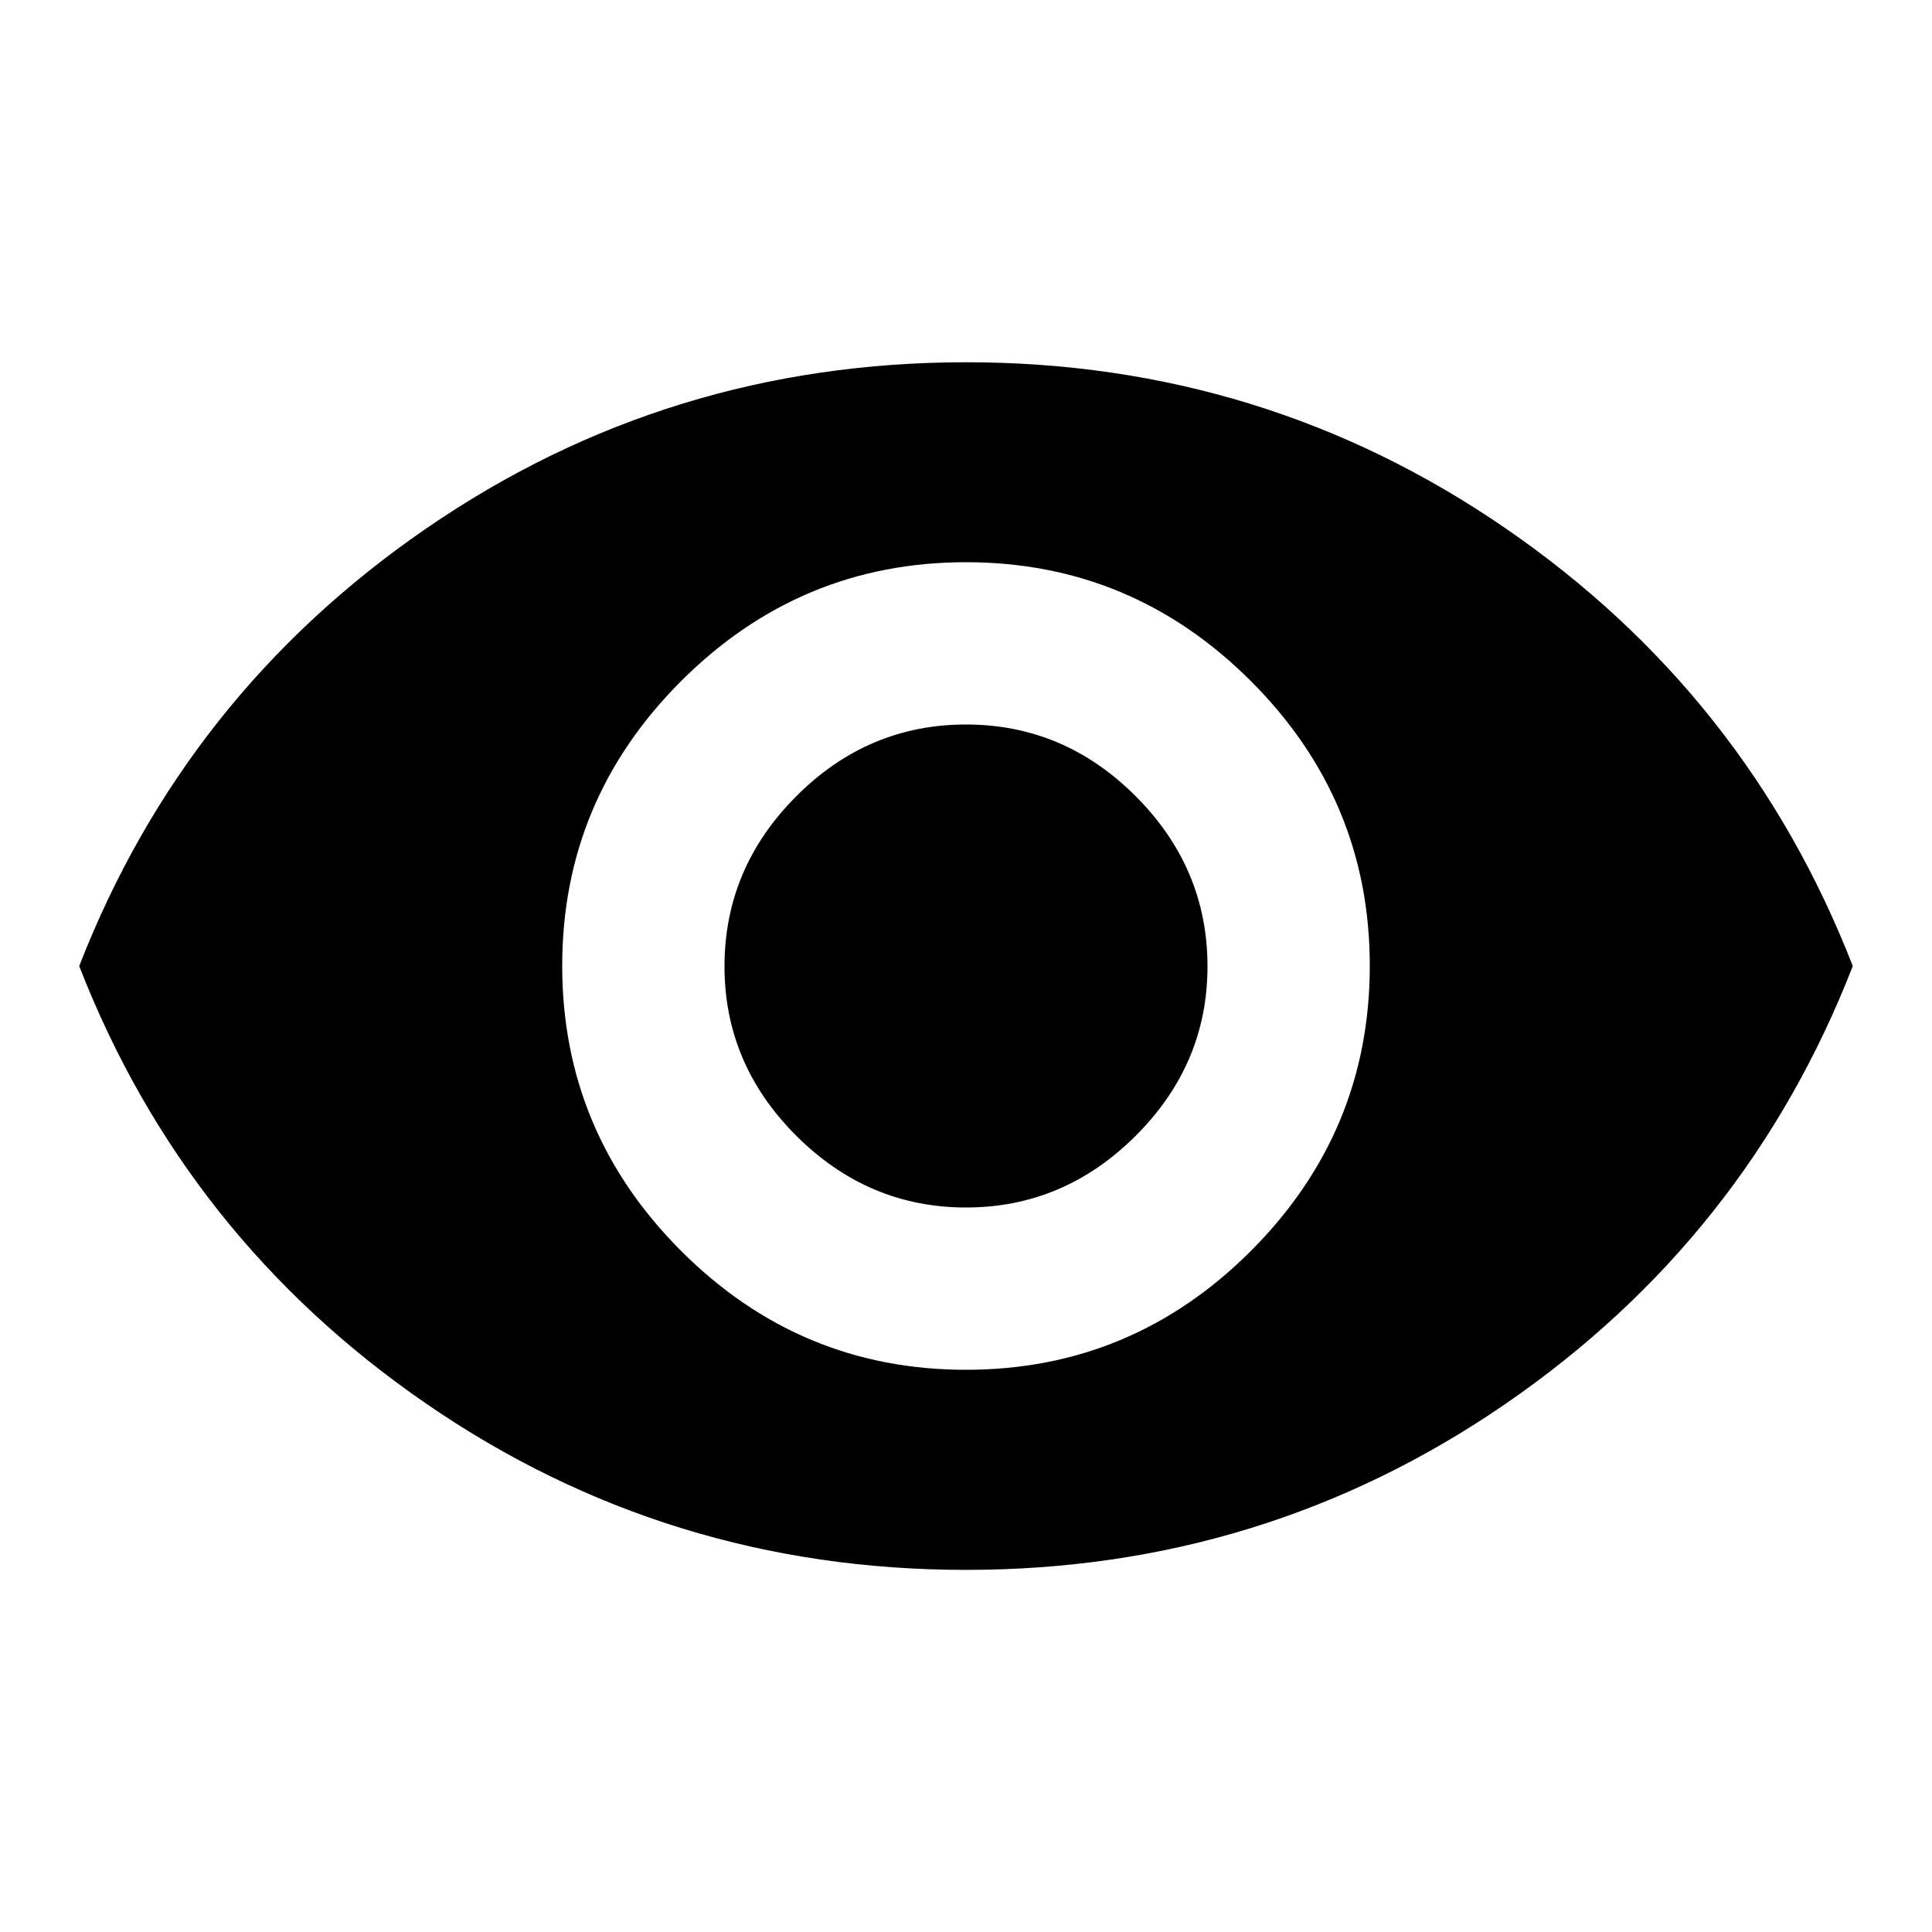
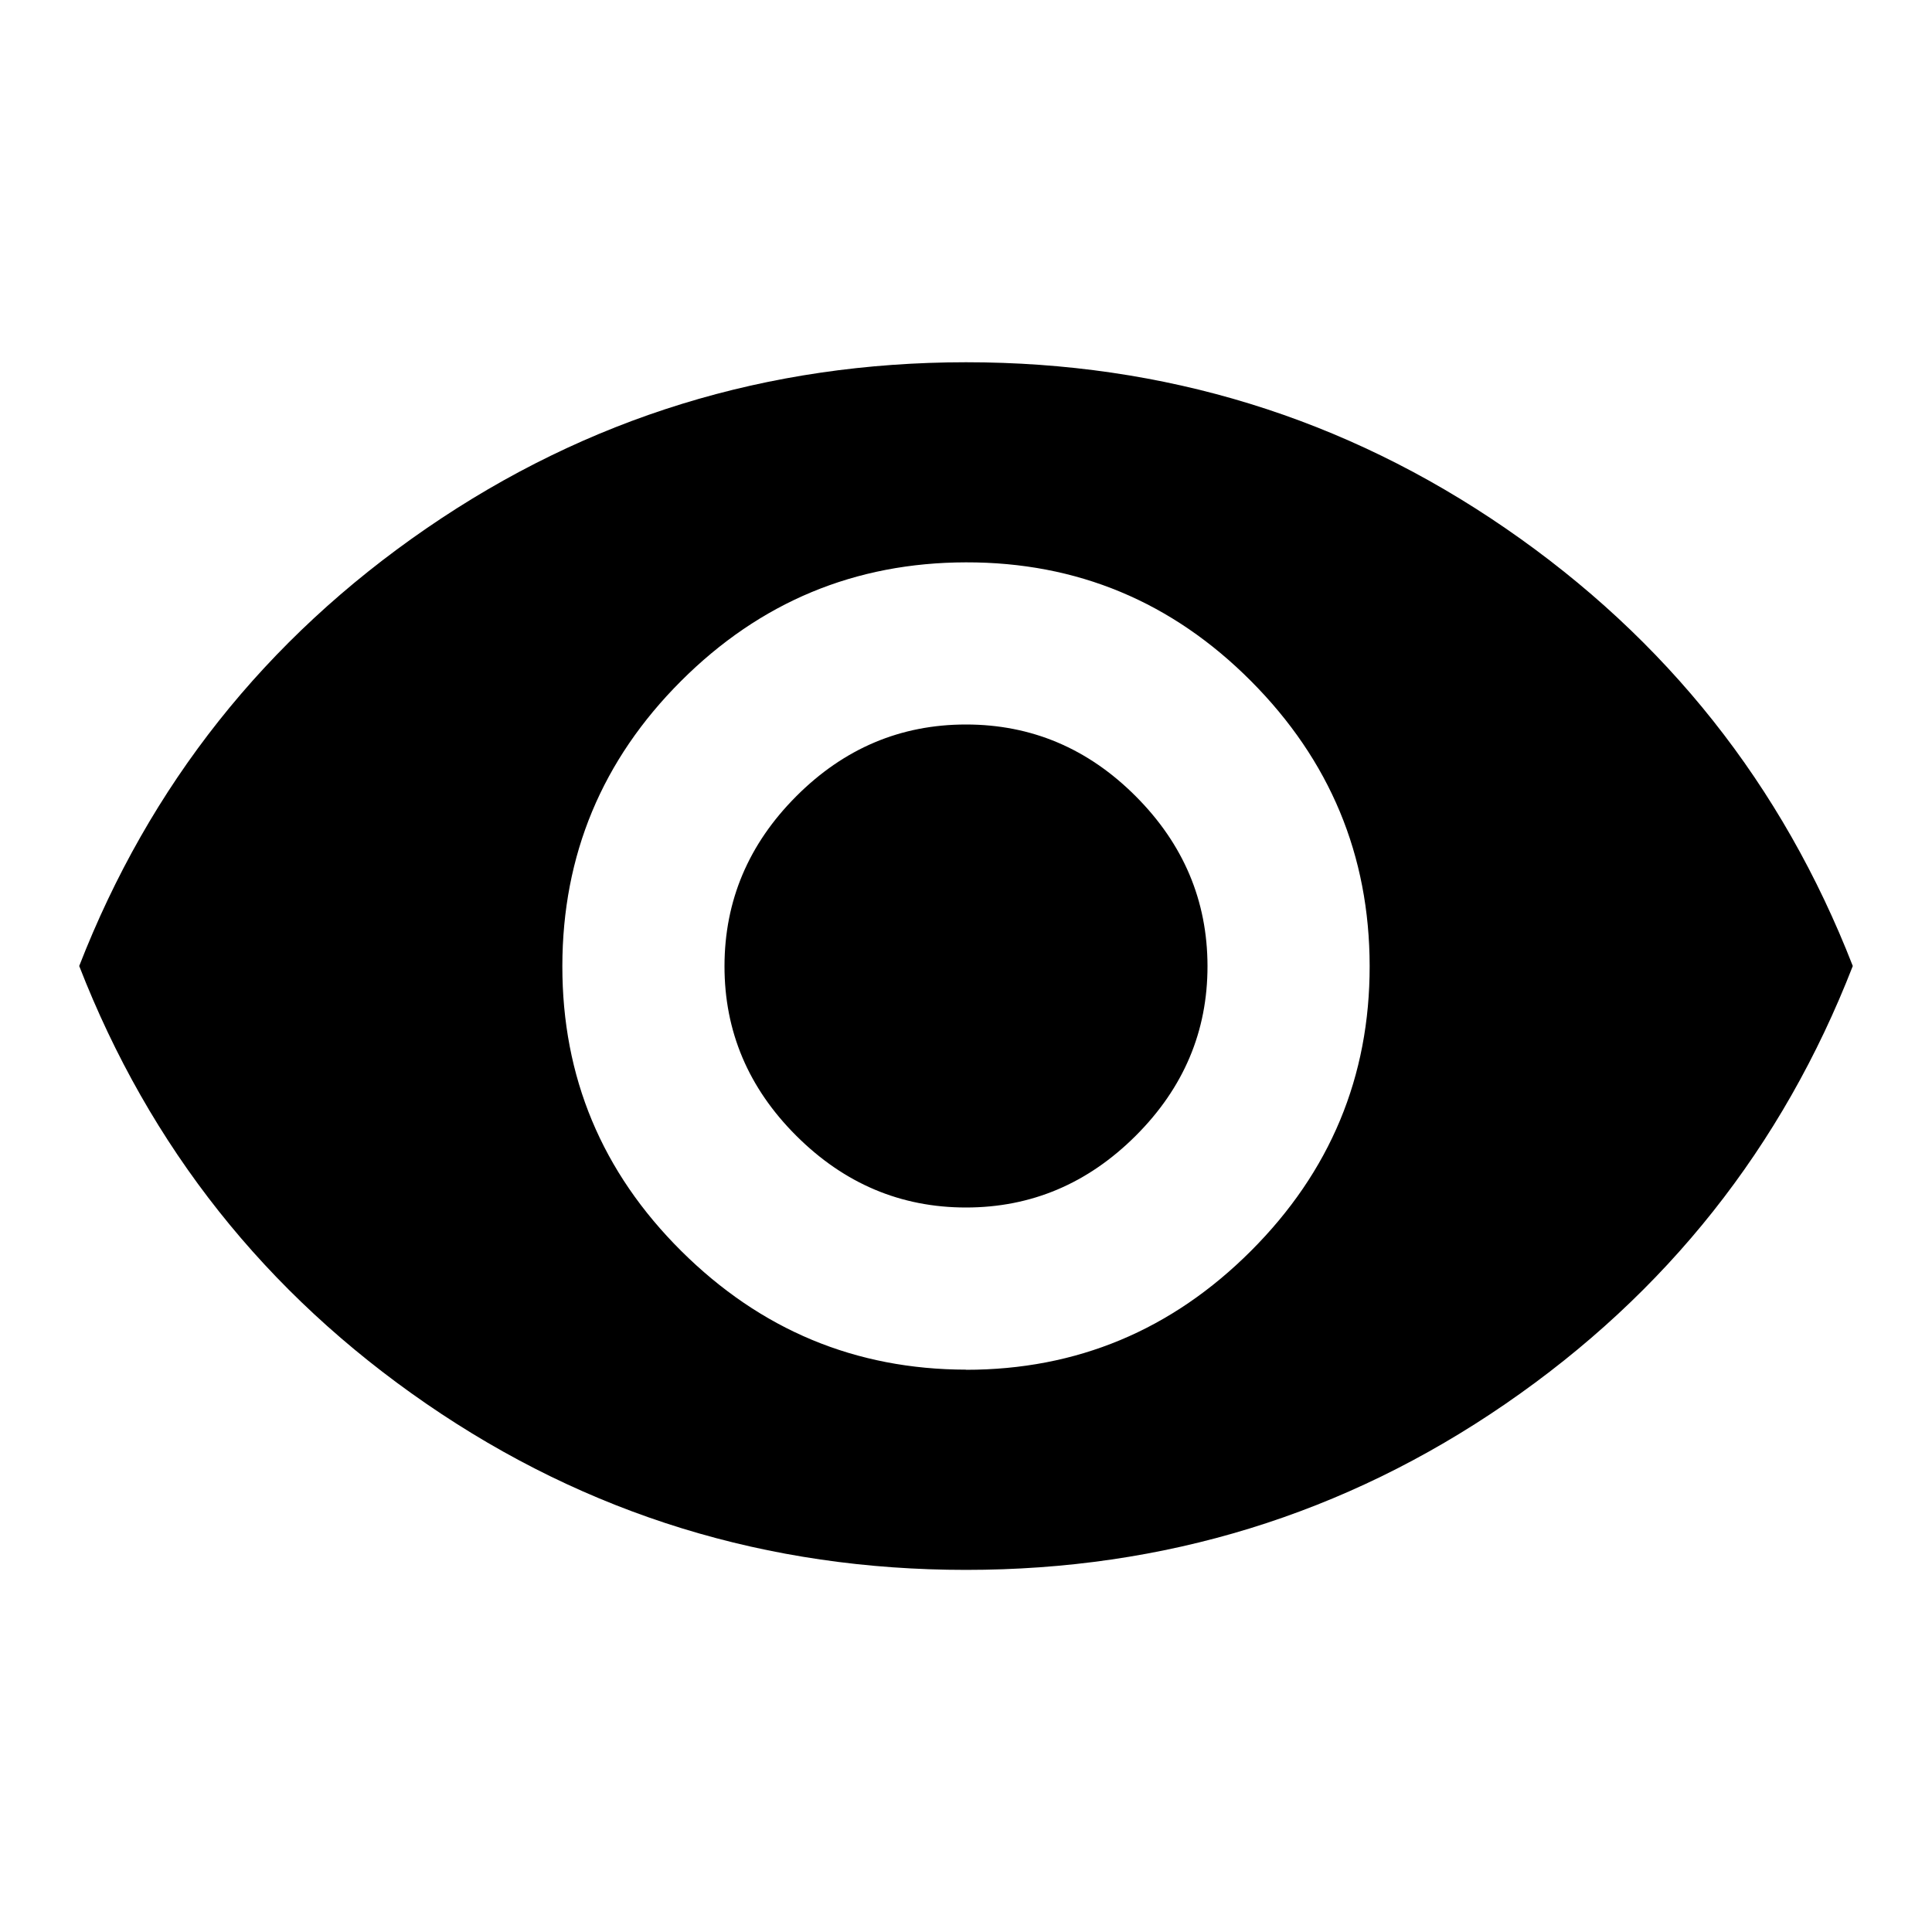
<svg xmlns="http://www.w3.org/2000/svg" width="28" height="28" viewBox="0 0 28 28">
-   <path d="M14 10.5q1.422 0 2.46 1.04T17.5 14t-1.04 2.46T14 17.5t-2.46-1.04T10.5 14t1.04-2.46T14 10.5zm0 9.352q2.407 0 4.129-1.723T19.852 14t-1.723-4.129T14 8.148 9.871 9.871 8.148 14t1.723 4.129T14 19.852zM14 5.25q4.32 0 7.82 2.407t5.032 6.344q-1.532 3.937-5.032 6.344T14 22.752t-7.82-2.407-5.032-6.344Q2.68 10.063 6.18 7.657T14 5.25z" />
+   <path d="M14 10.5q1.422 0 2.46 1.04T17.5 14t-1.04 2.46T14 17.5t-2.46-1.04T10.5 14t1.04-2.46T14 10.5zm0 9.352q2.407 0 4.13-1.723T19.85 14 18.13 9.87 14 8.15 9.87 9.87 8.15 14t1.723 4.13T14 19.85zM14 5.25q4.32 0 7.82 2.407T26.852 14q-1.532 3.938-5.032 6.345T14 22.752t-7.82-2.407T1.148 14Q2.68 10.064 6.18 7.658T14 5.25z" />
</svg>
